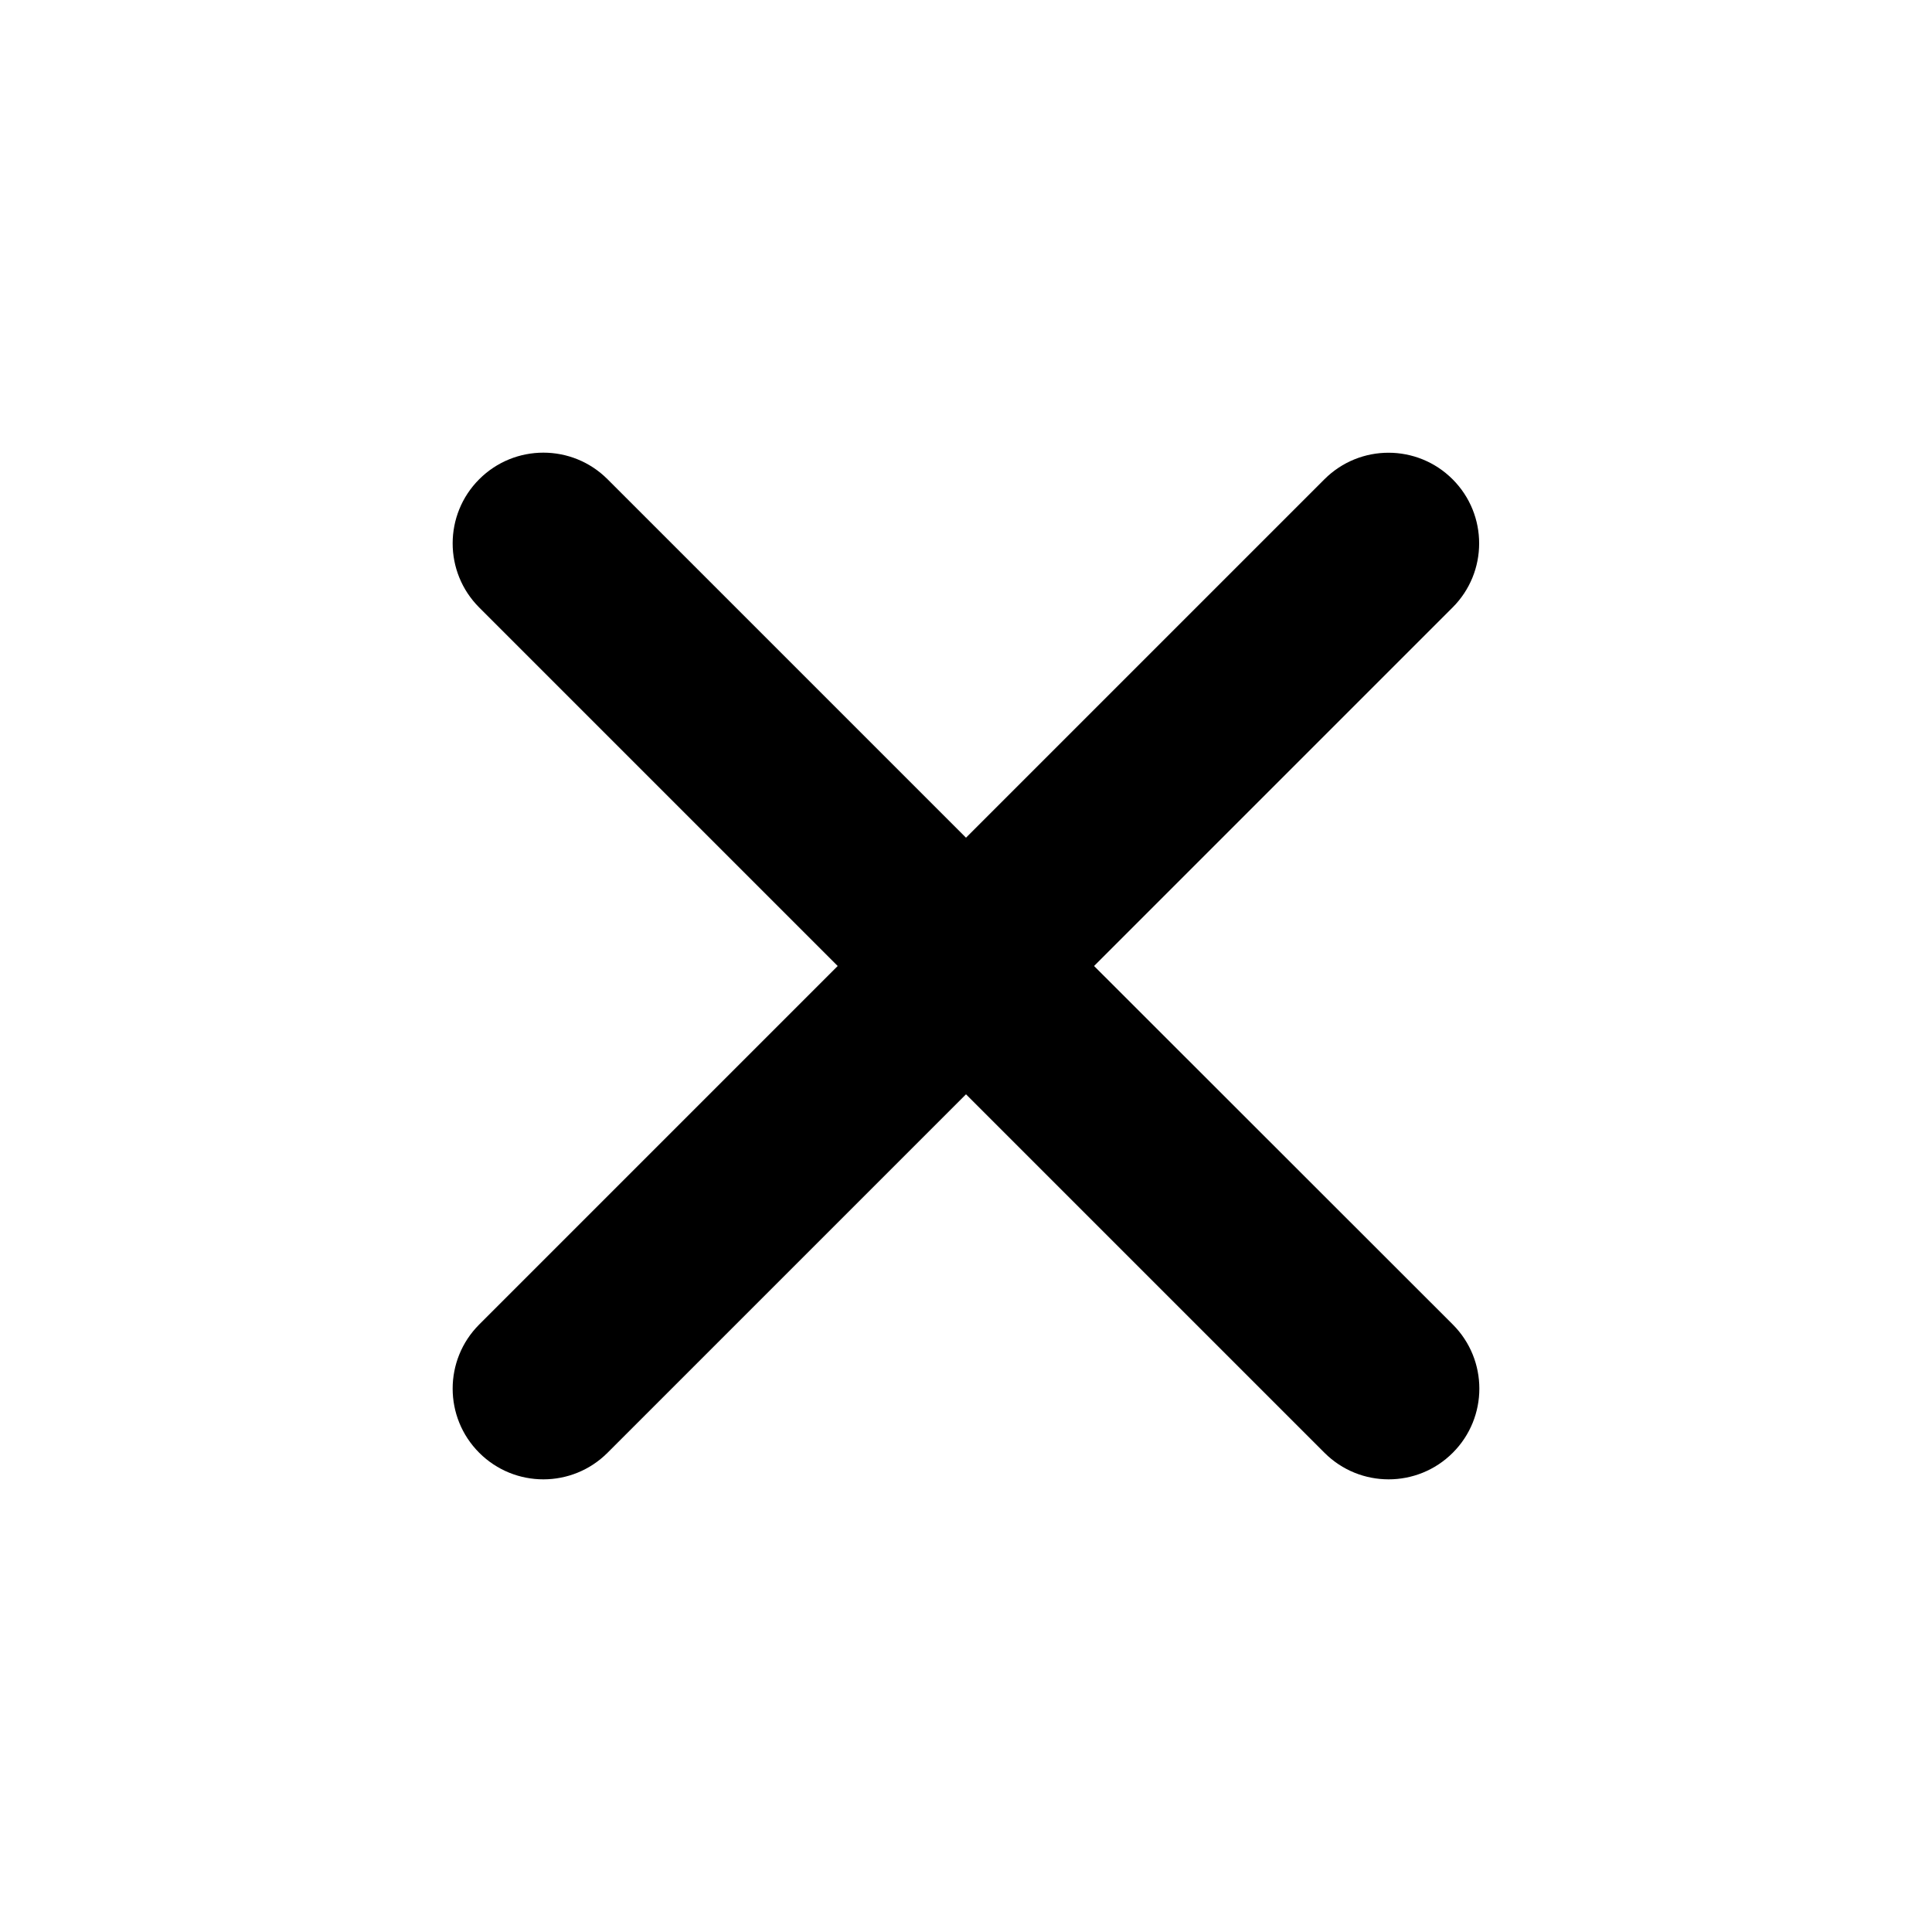
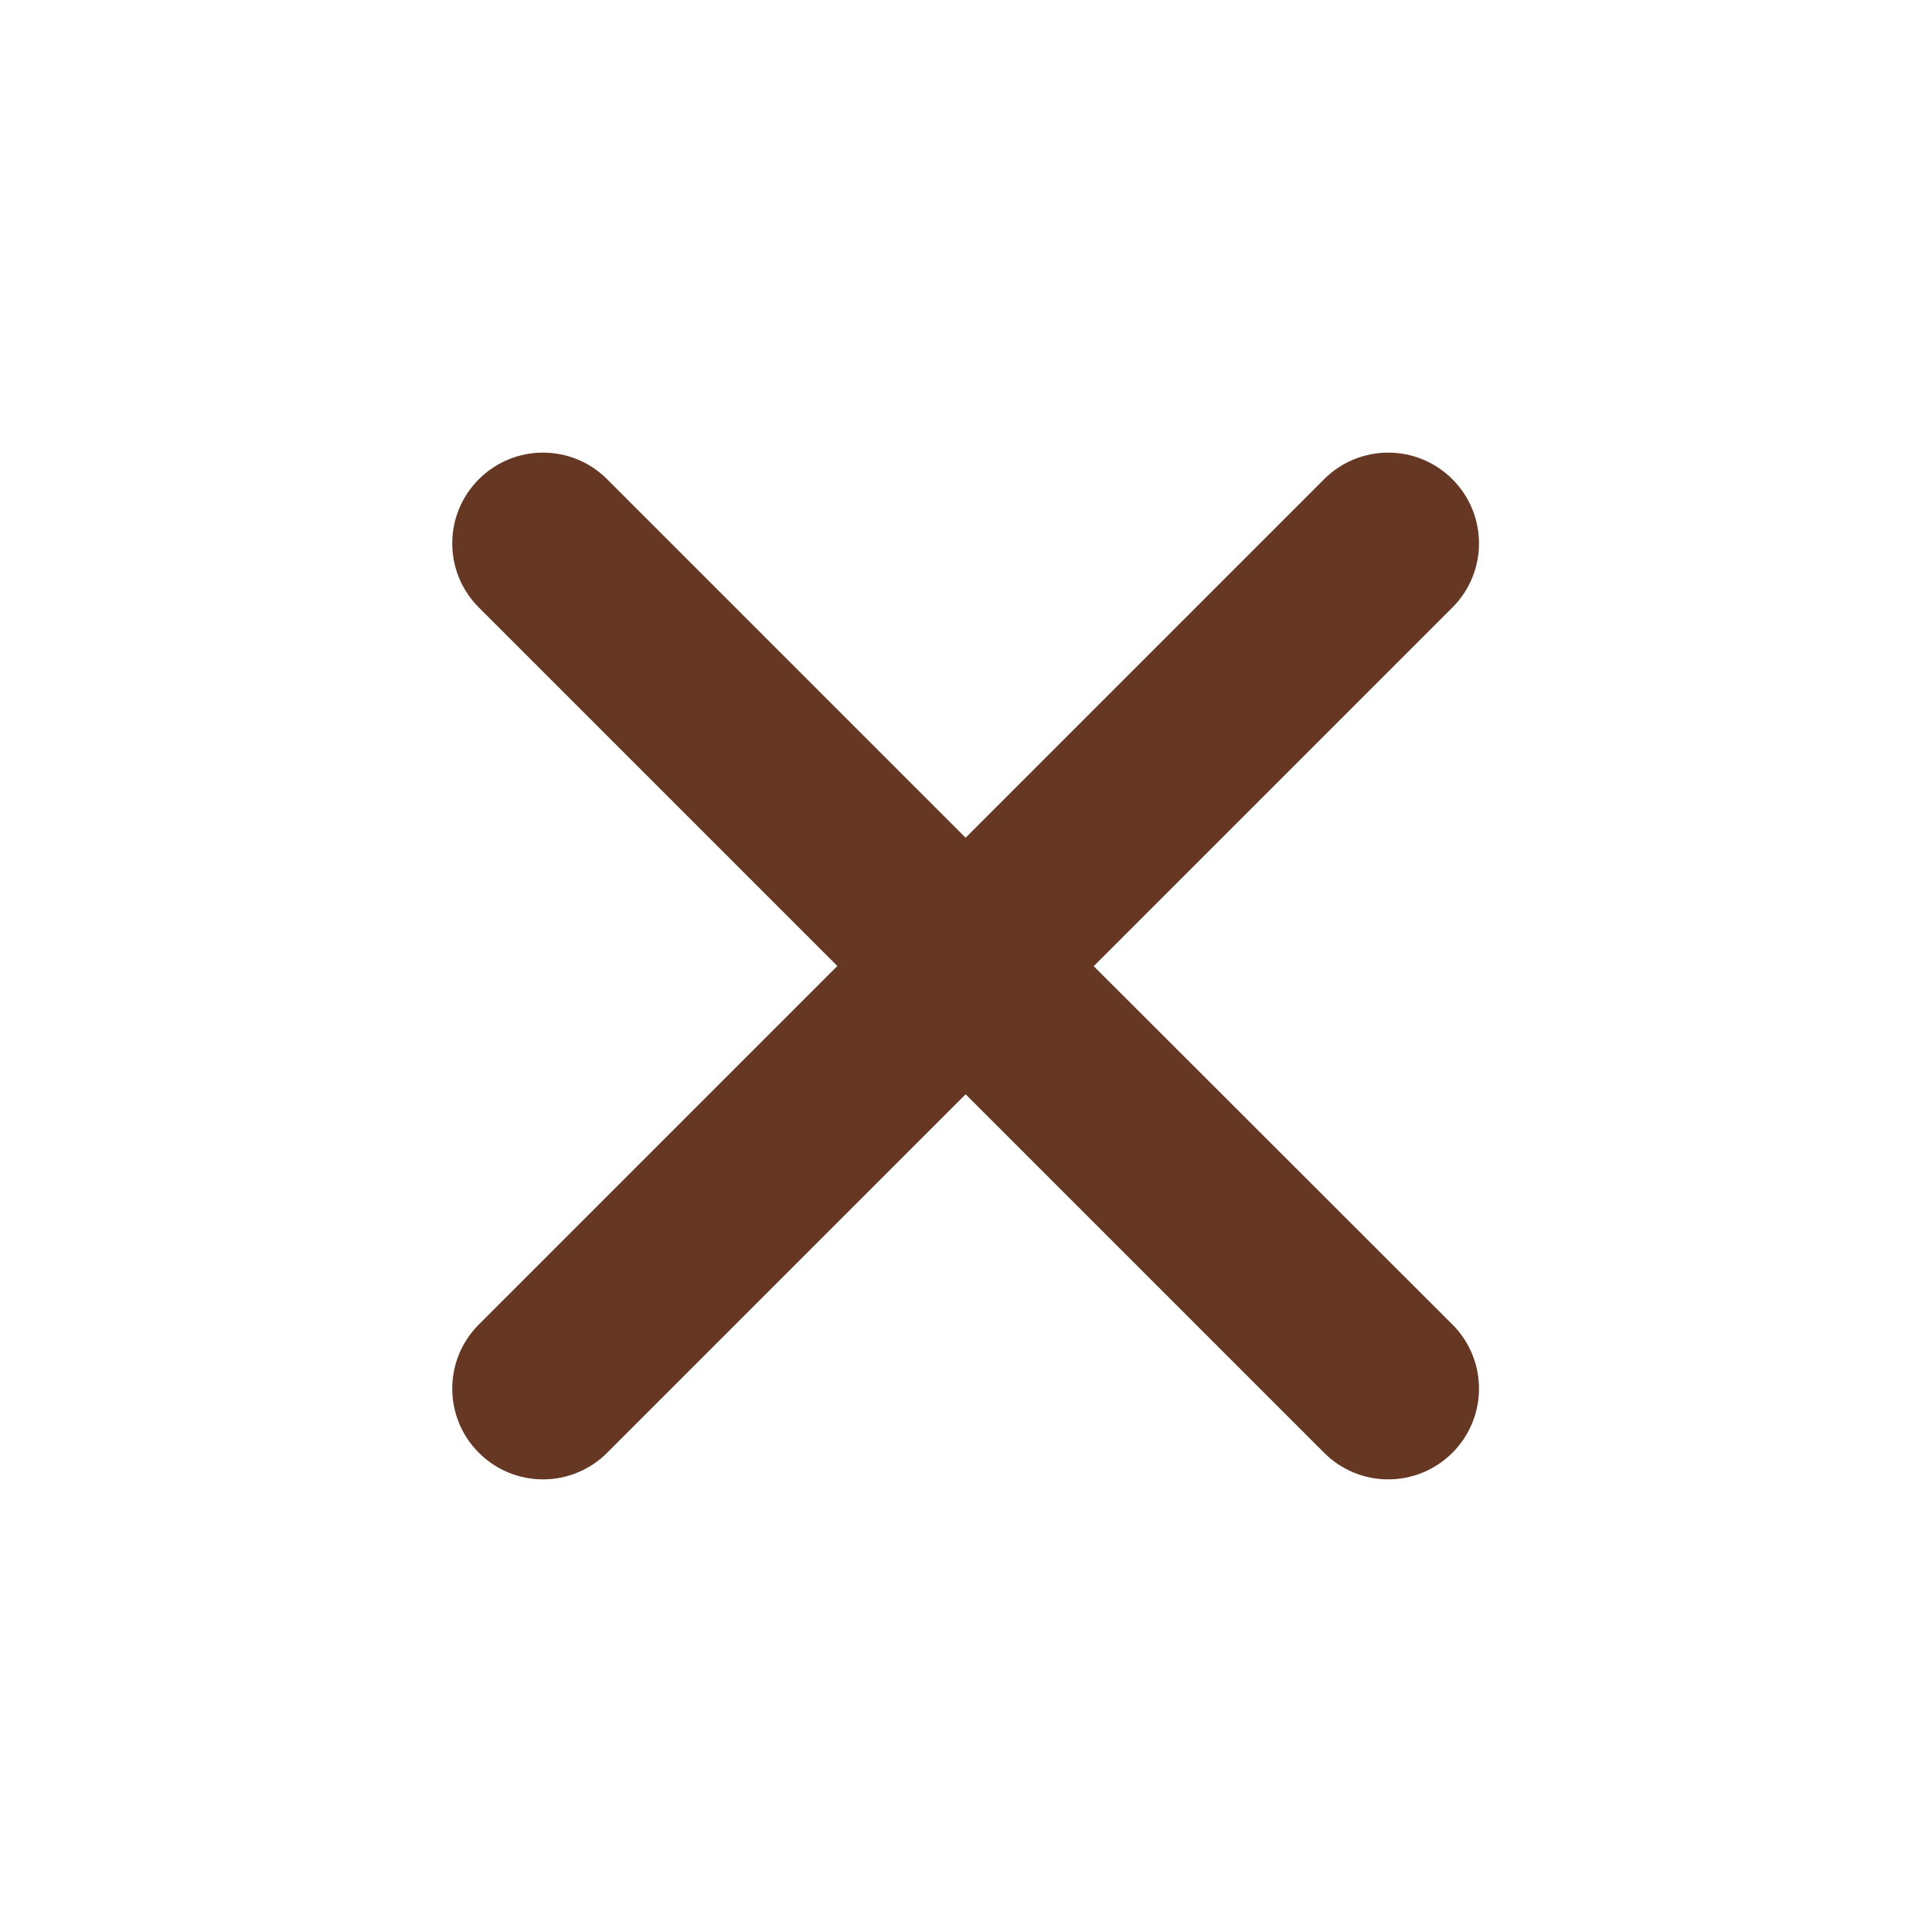
- <svg xmlns="http://www.w3.org/2000/svg" width="512" height="512" viewBox="0 0 512 512">
-   <path d="M289.94,256l95-95A24,24,0,0,0,351,127l-95,95-95-95A24,24,0,0,0,127,161l95,95-95,95A24,24,0,1,0,161,385l95-95,95,95A24,24,0,0,0,385,351Z" />
+ <svg xmlns="http://www.w3.org/2000/svg" version="1.1" viewBox="0 0 512 512">
+   <defs>
+     <style>
+       .cls-1 {
+         fill: #663824;
+       }
+     </style>
+   </defs>
+   <g>
+     <g id="Layer_1">
+       <path class="cls-1" d="M289.9,256l95-95c9.4-9.4,9.4-24.6,0-34s-24.6-9.4-34,0h0l-95,95-95-95c-9.4-9.4-24.6-9.4-34,0s-9.4,24.6,0,34l95,95-95,95c-9.4,9.4-9.4,24.6,0,34s24.6,9.4,34,0l95-95,95,95c9.4,9.4,24.6,9.4,34,0s9.4-24.6,0-34l-95.1-95Z" />
+     </g>
+   </g>
</svg>
